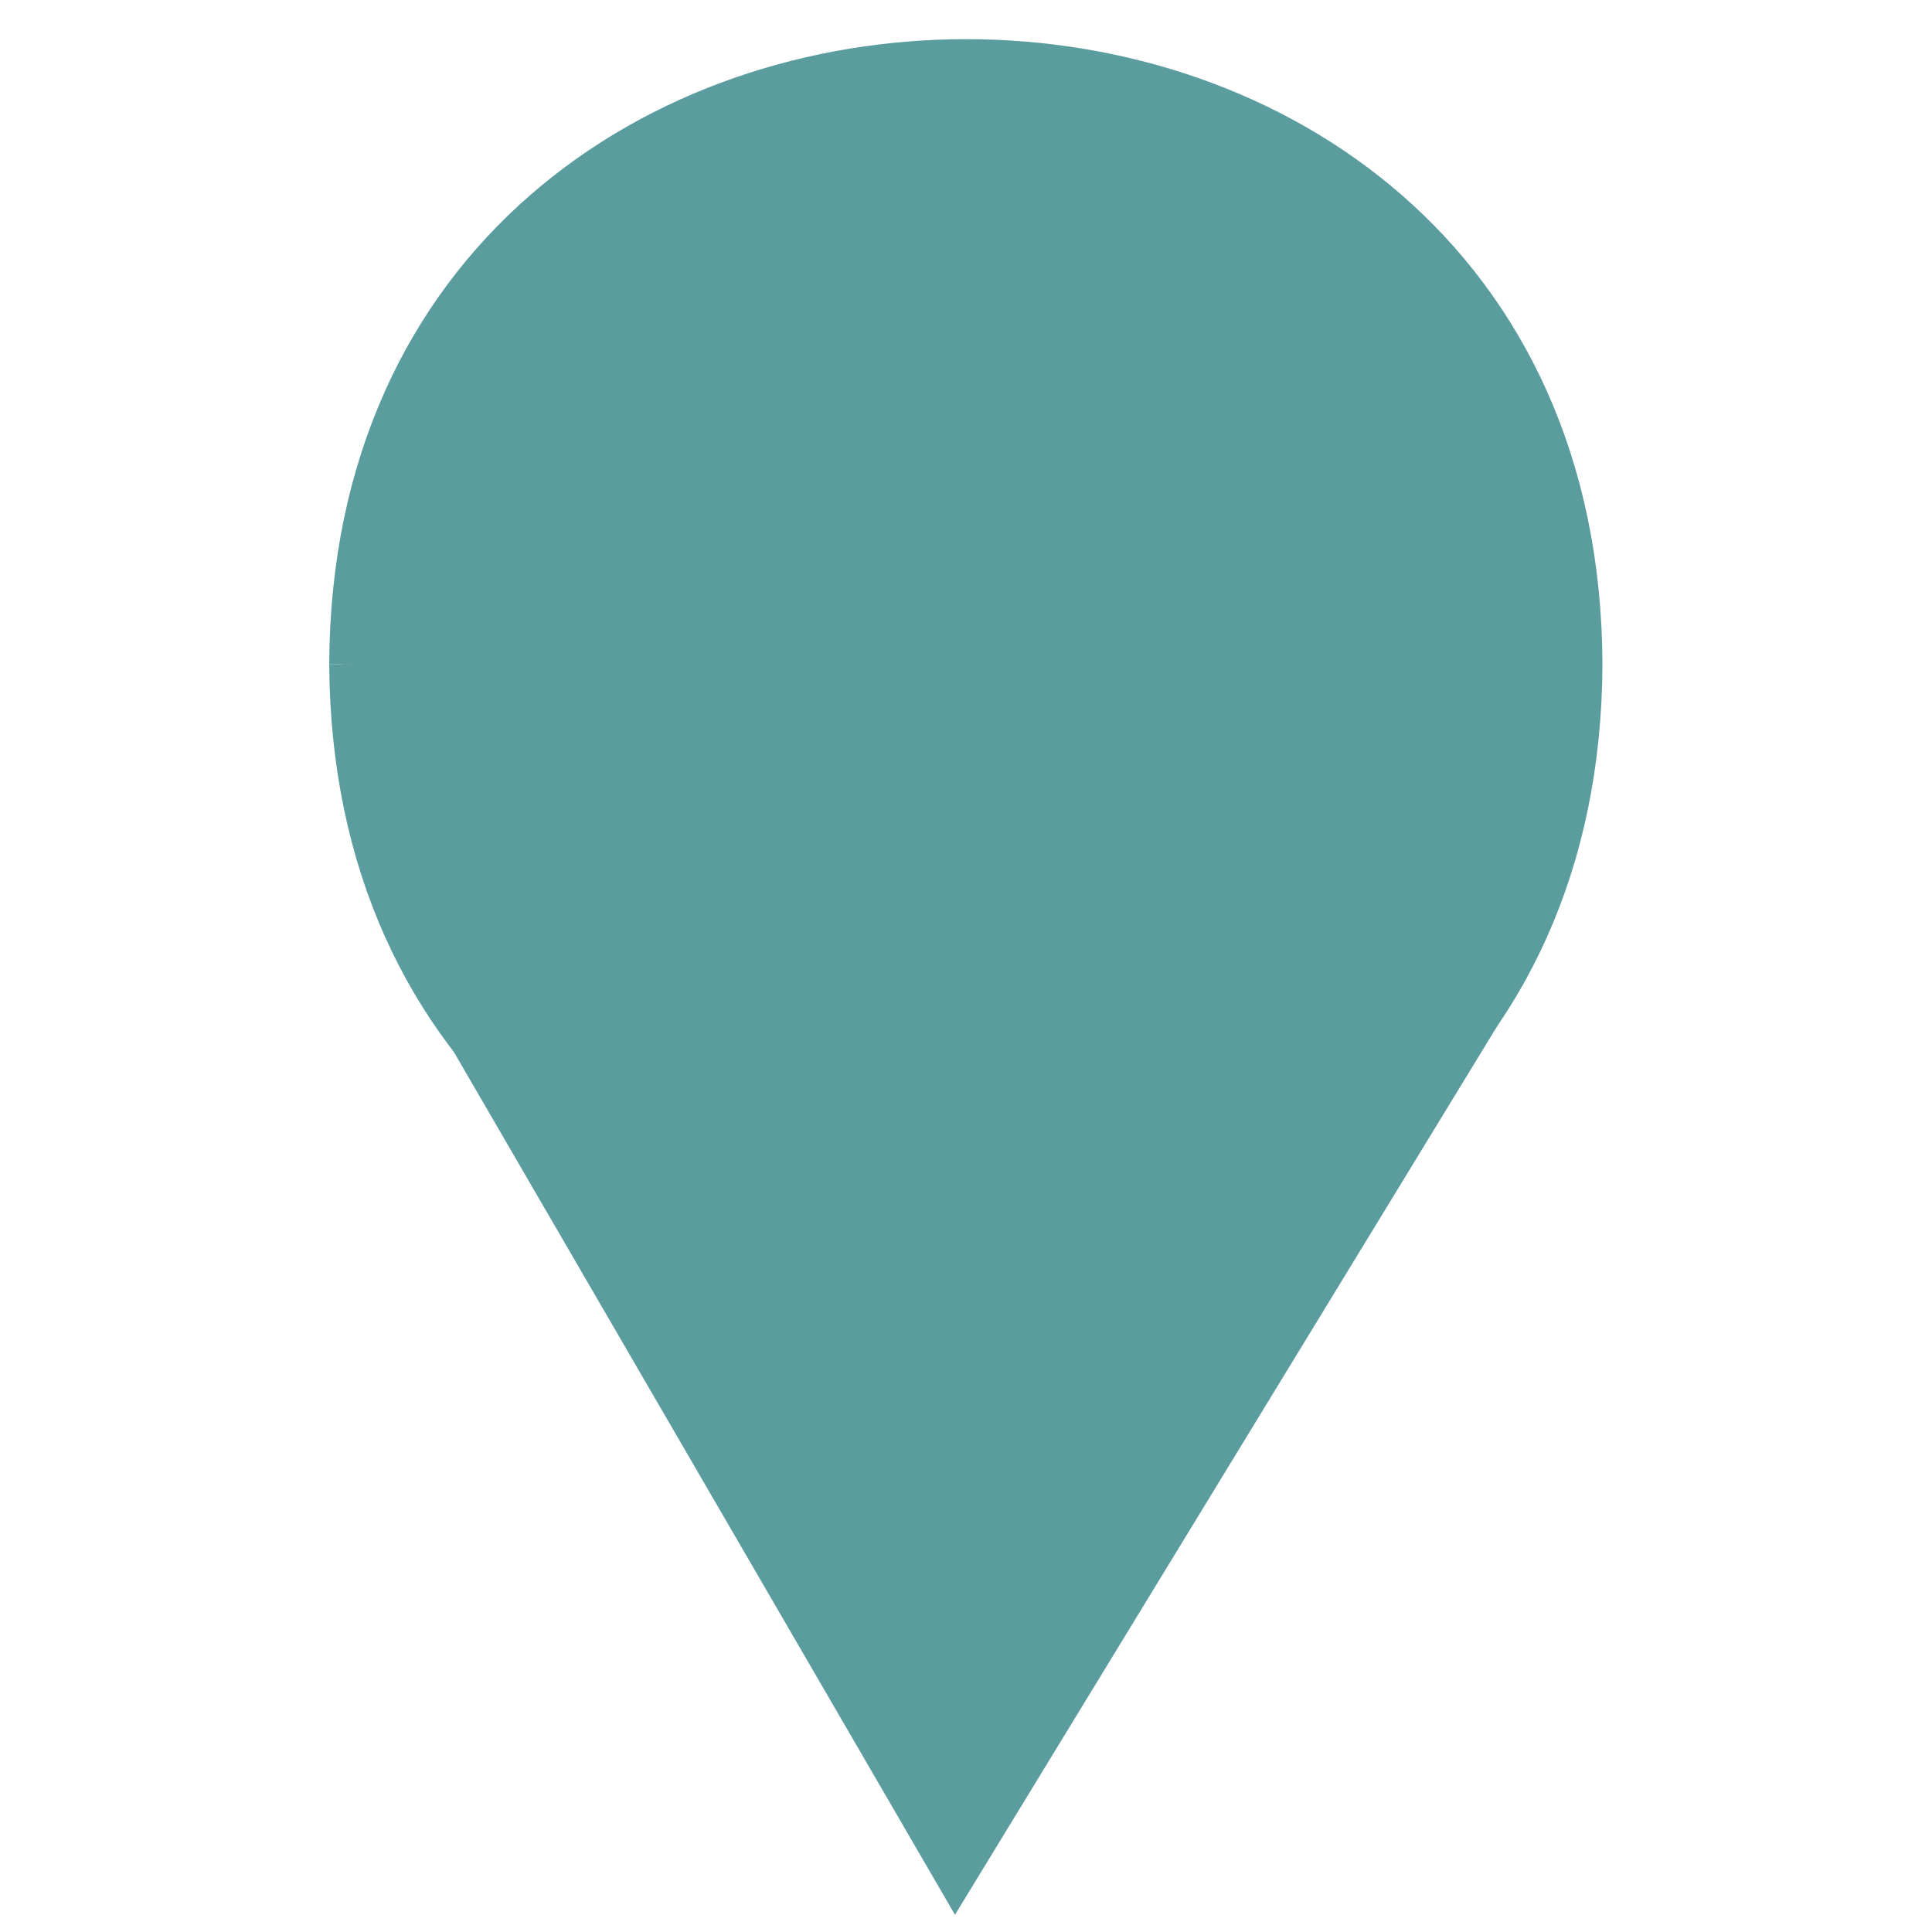
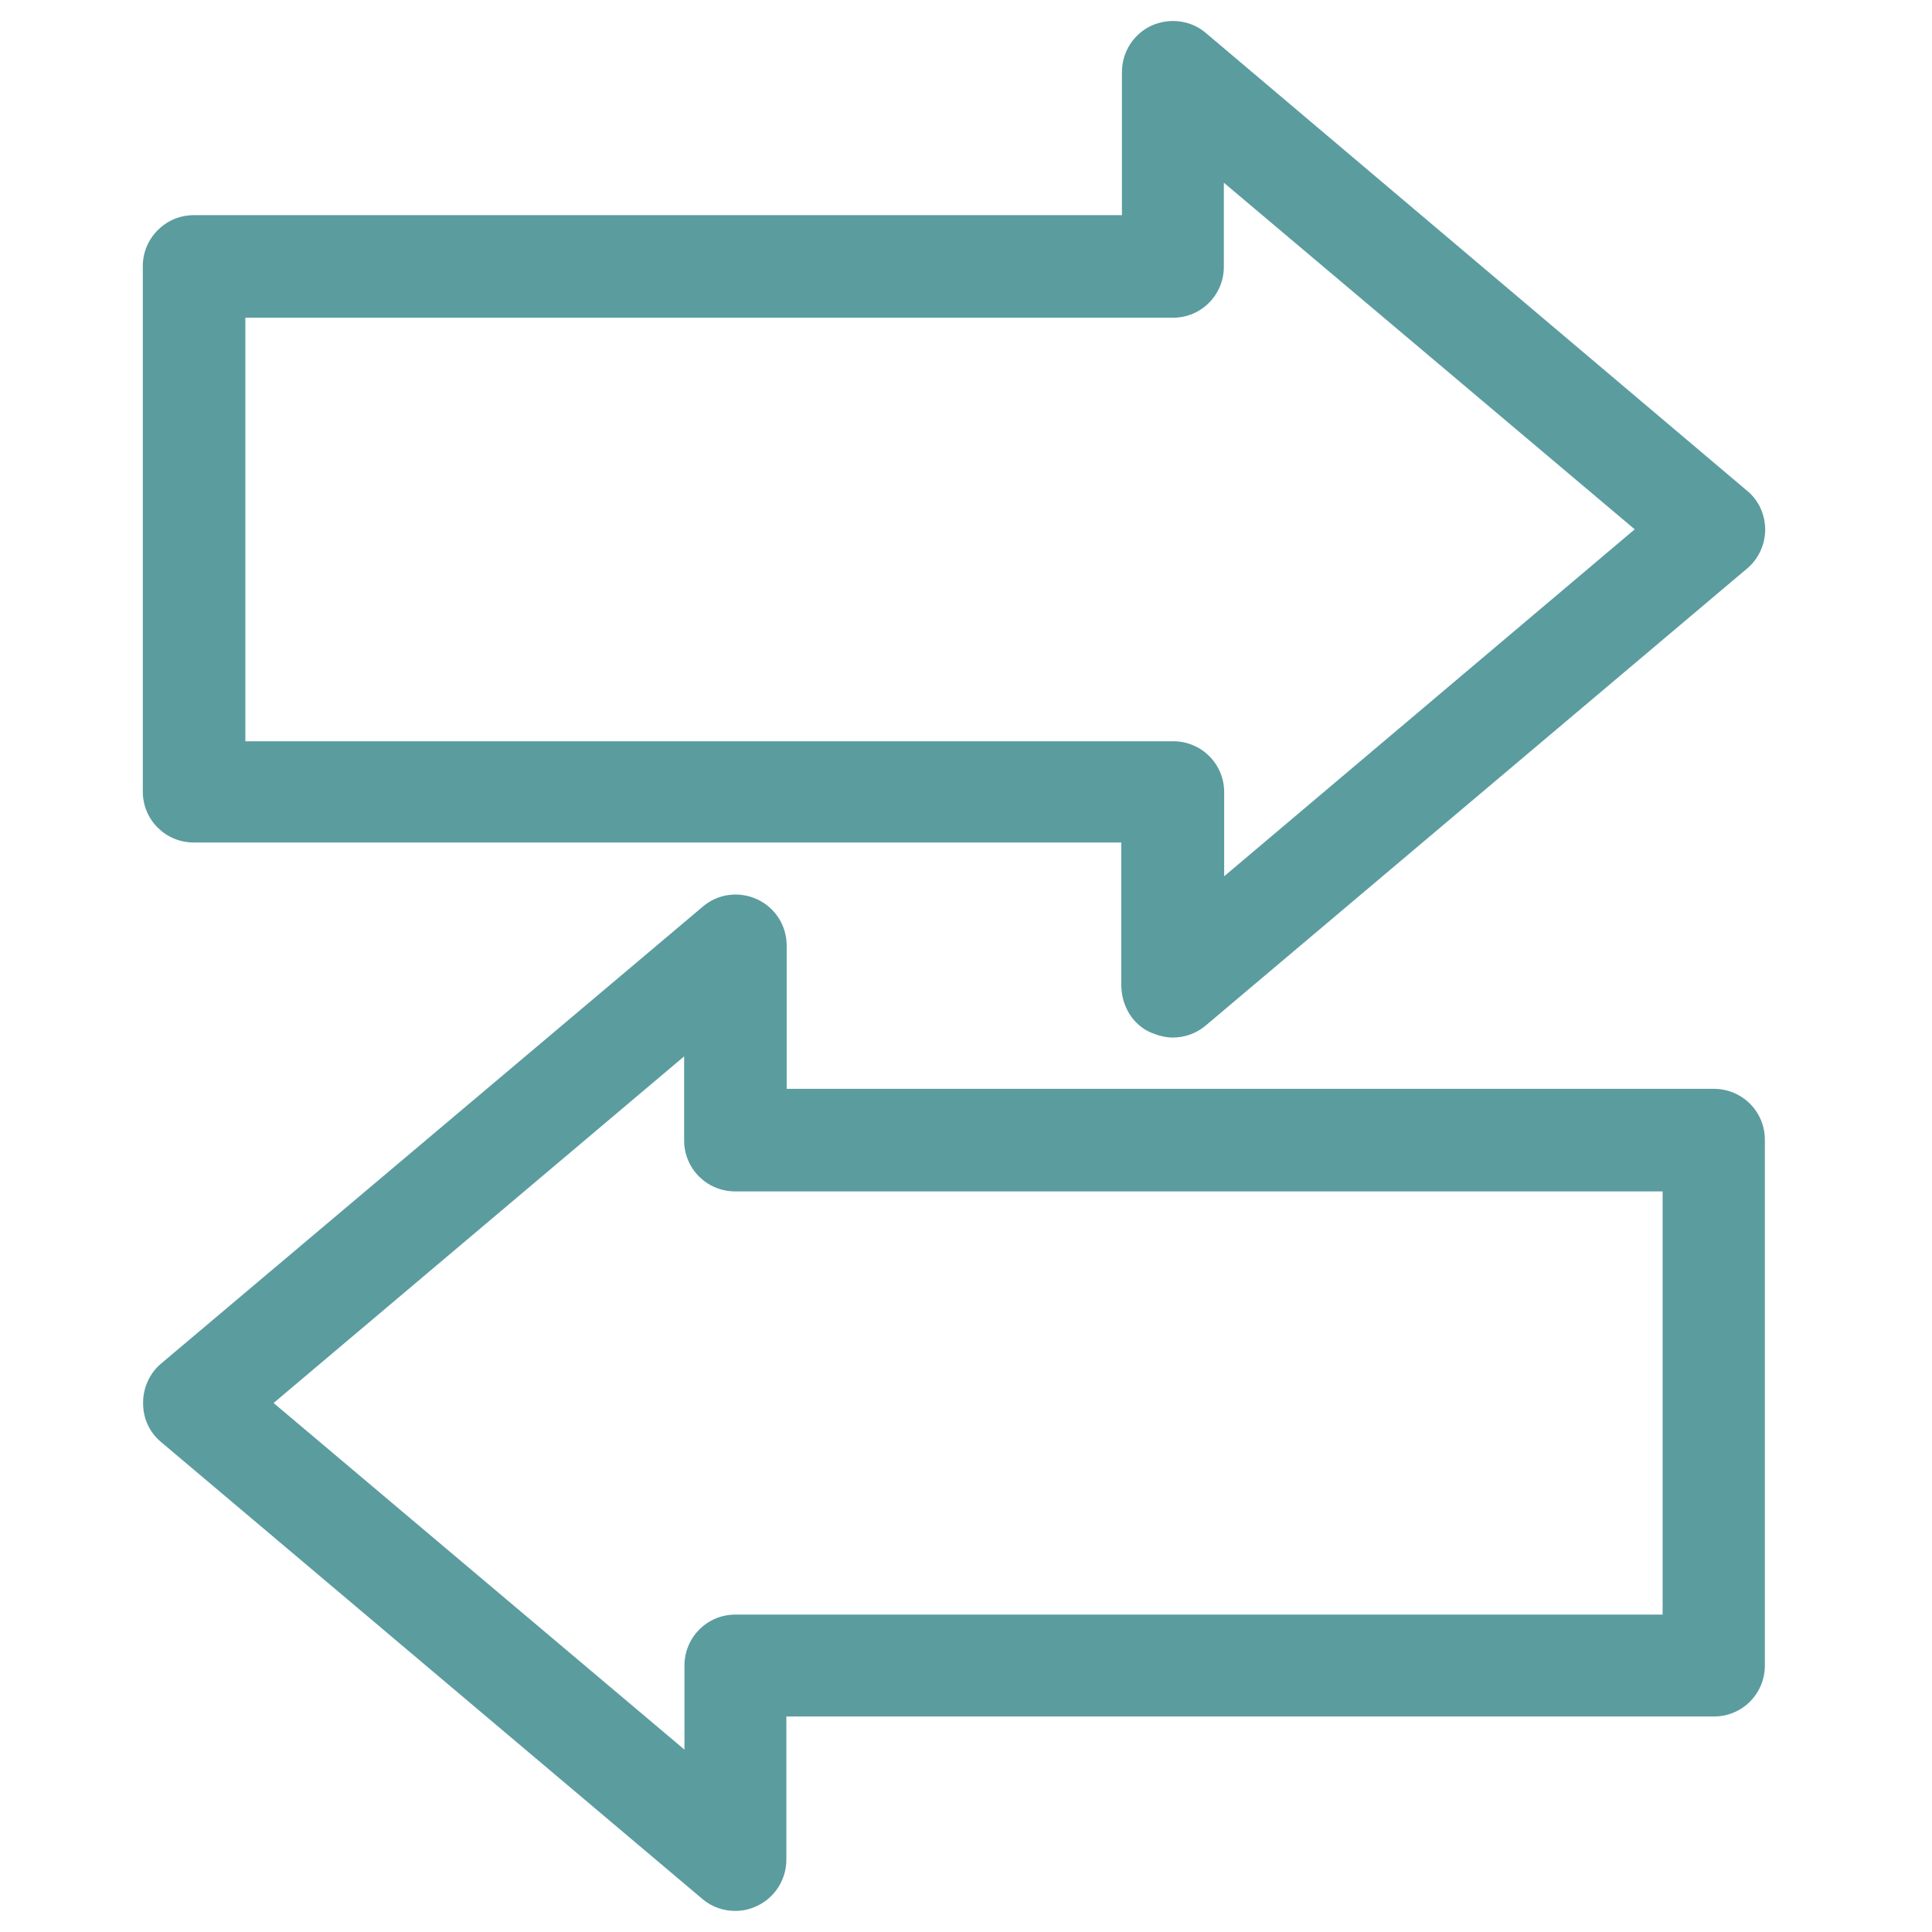
<svg xmlns="http://www.w3.org/2000/svg" version="1.1" id="Layer_1" x="0px" y="0px" viewBox="0 0 595.3 595.3" style="enable-background:new 0 0 595.3 595.3;" xml:space="preserve">
  <style type="text/css">
	.st0{fill:none;}
- 	.st1{fill:#5B9C9F;stroke:#5B9C9F;stroke-width:14.115;}
+ 	.st1{fill:#5B9C9F;}
</style>
  <rect x="5" y="21.8" class="st0" width="585.3" height="546.4" />
-   <g>
-     <path class="st1" d="M108.5,204.6c1.1-247.2,377.2-247.4,378.2,0C485.8,452.1,109.8,452,108.5,204.6" />
-     <path class="st1" d="M137,282.5l316.4-1.4c9.2,0,15,10,10.2,17.8L294.4,576.2L130.5,294C127.5,288.9,131.1,282.5,137,282.5z" />
+   <g id="XMLID_3164_">
+     <path id="XMLID_3168_" class="st1" d="M354.7,318.2c2.2,0.9,4.5,1.5,6.6,1.5c3.7,0,7.2-1.2,10.2-3.7l166.8-140.8   c3.5-2.9,5.6-7.4,5.6-12s-2-9.1-5.6-12L371.6,10.2c-4.6-4-11.3-4.8-16.8-2.3c-5.6,2.6-9.1,8.2-9.1,14.3v44.1h-286   C51,66.3,44,73.4,44,82v161.9c0,8.8,7.1,15.7,15.7,15.7h285.8v44.1C345.6,310.1,349.1,315.8,354.7,318.2z M75.6,228.4V97.9h285.8   c8.8,0,15.7-7.1,15.7-15.7V56.3l126.6,106.8L377.2,270v-25.9c0-8.8-7.1-15.7-15.7-15.7H75.6z" />
+     <path id="XMLID_3165_" class="st1" d="M49.6,444.3l166.8,140.8c2.9,2.5,6.5,3.7,10.2,3.7c2.3,0,4.5-0.5,6.6-1.5   c5.6-2.6,9.1-8.2,9.1-14.3v-44.1h285.8c8.8,0,15.7-7.1,15.7-15.7V351.2c0-8.8-7.1-15.7-15.7-15.7H242.4v-44.1   c0-6.2-3.5-11.7-9.1-14.3c-5.6-2.6-12.2-1.7-16.8,2.3L49.7,420.1c-3.5,2.9-5.6,7.4-5.6,12C44,436.9,46,441.3,49.6,444.3z    M210.8,325.5v25.9c0,8.8,7.1,15.7,15.7,15.7h285.8v130.4H226.6c-8.8,0-15.7,7.1-15.7,15.7v25.9L84.3,432.3L210.8,325.5z" />
  </g>
</svg>
